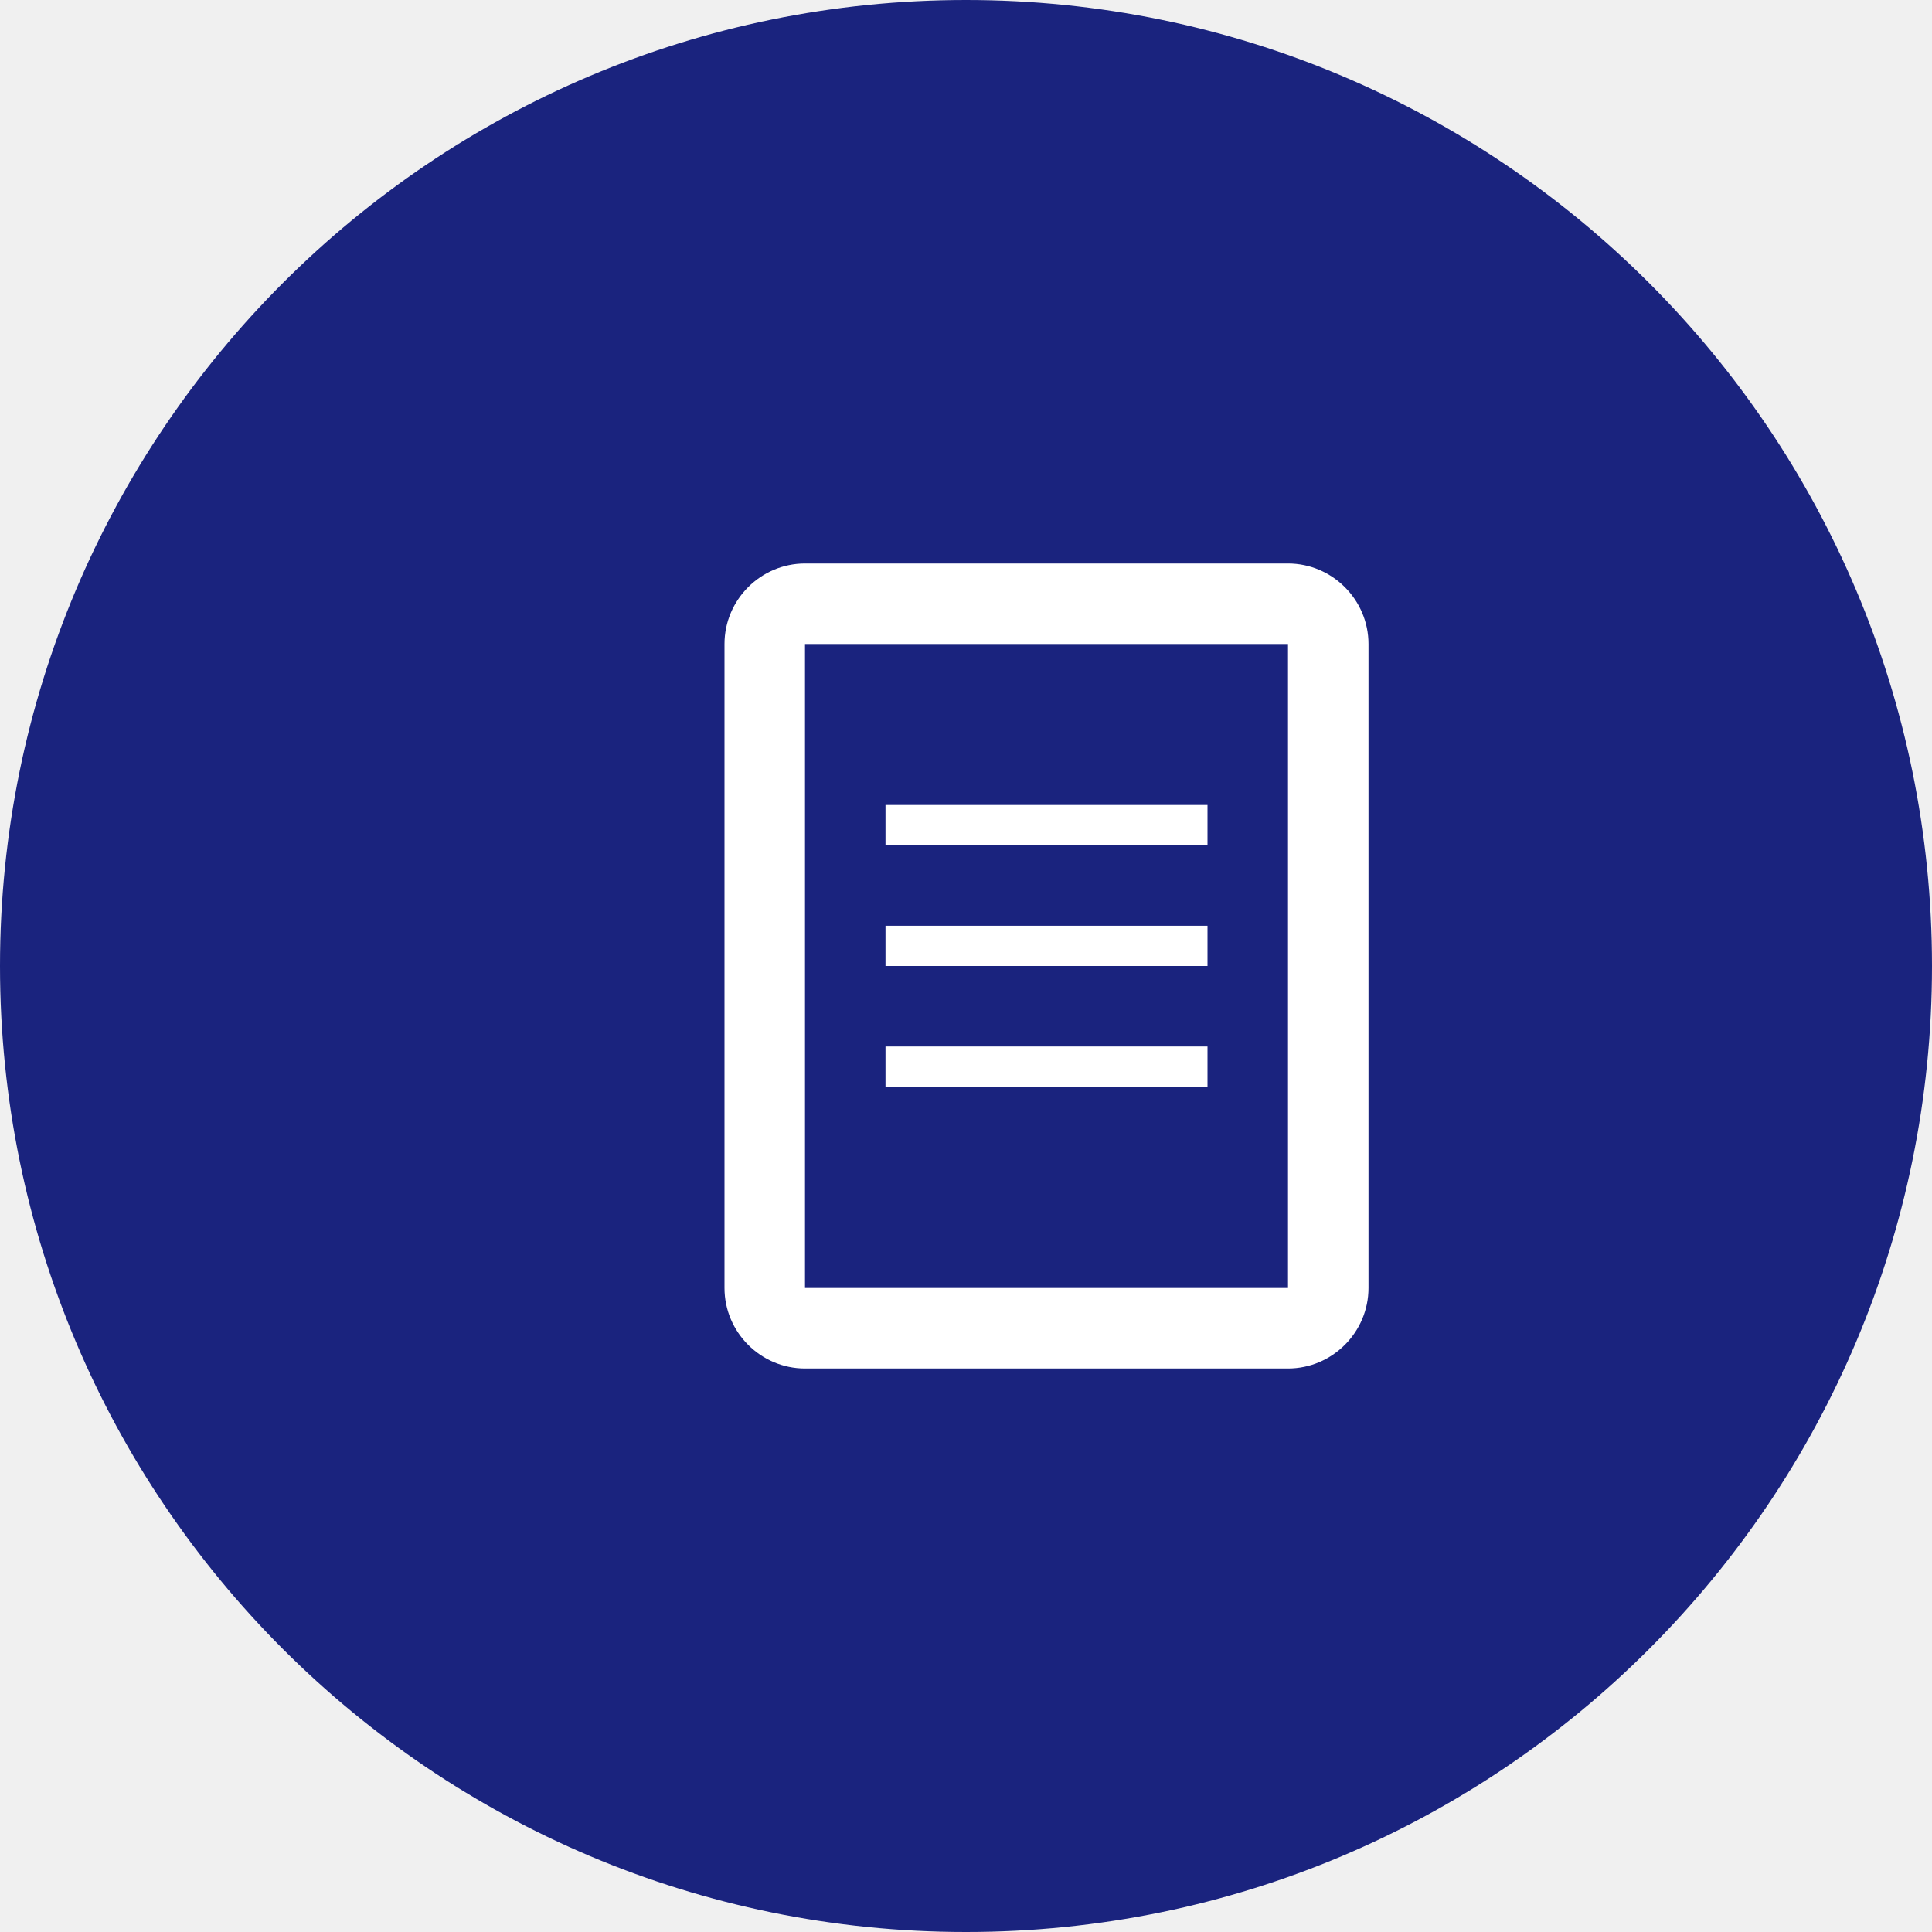
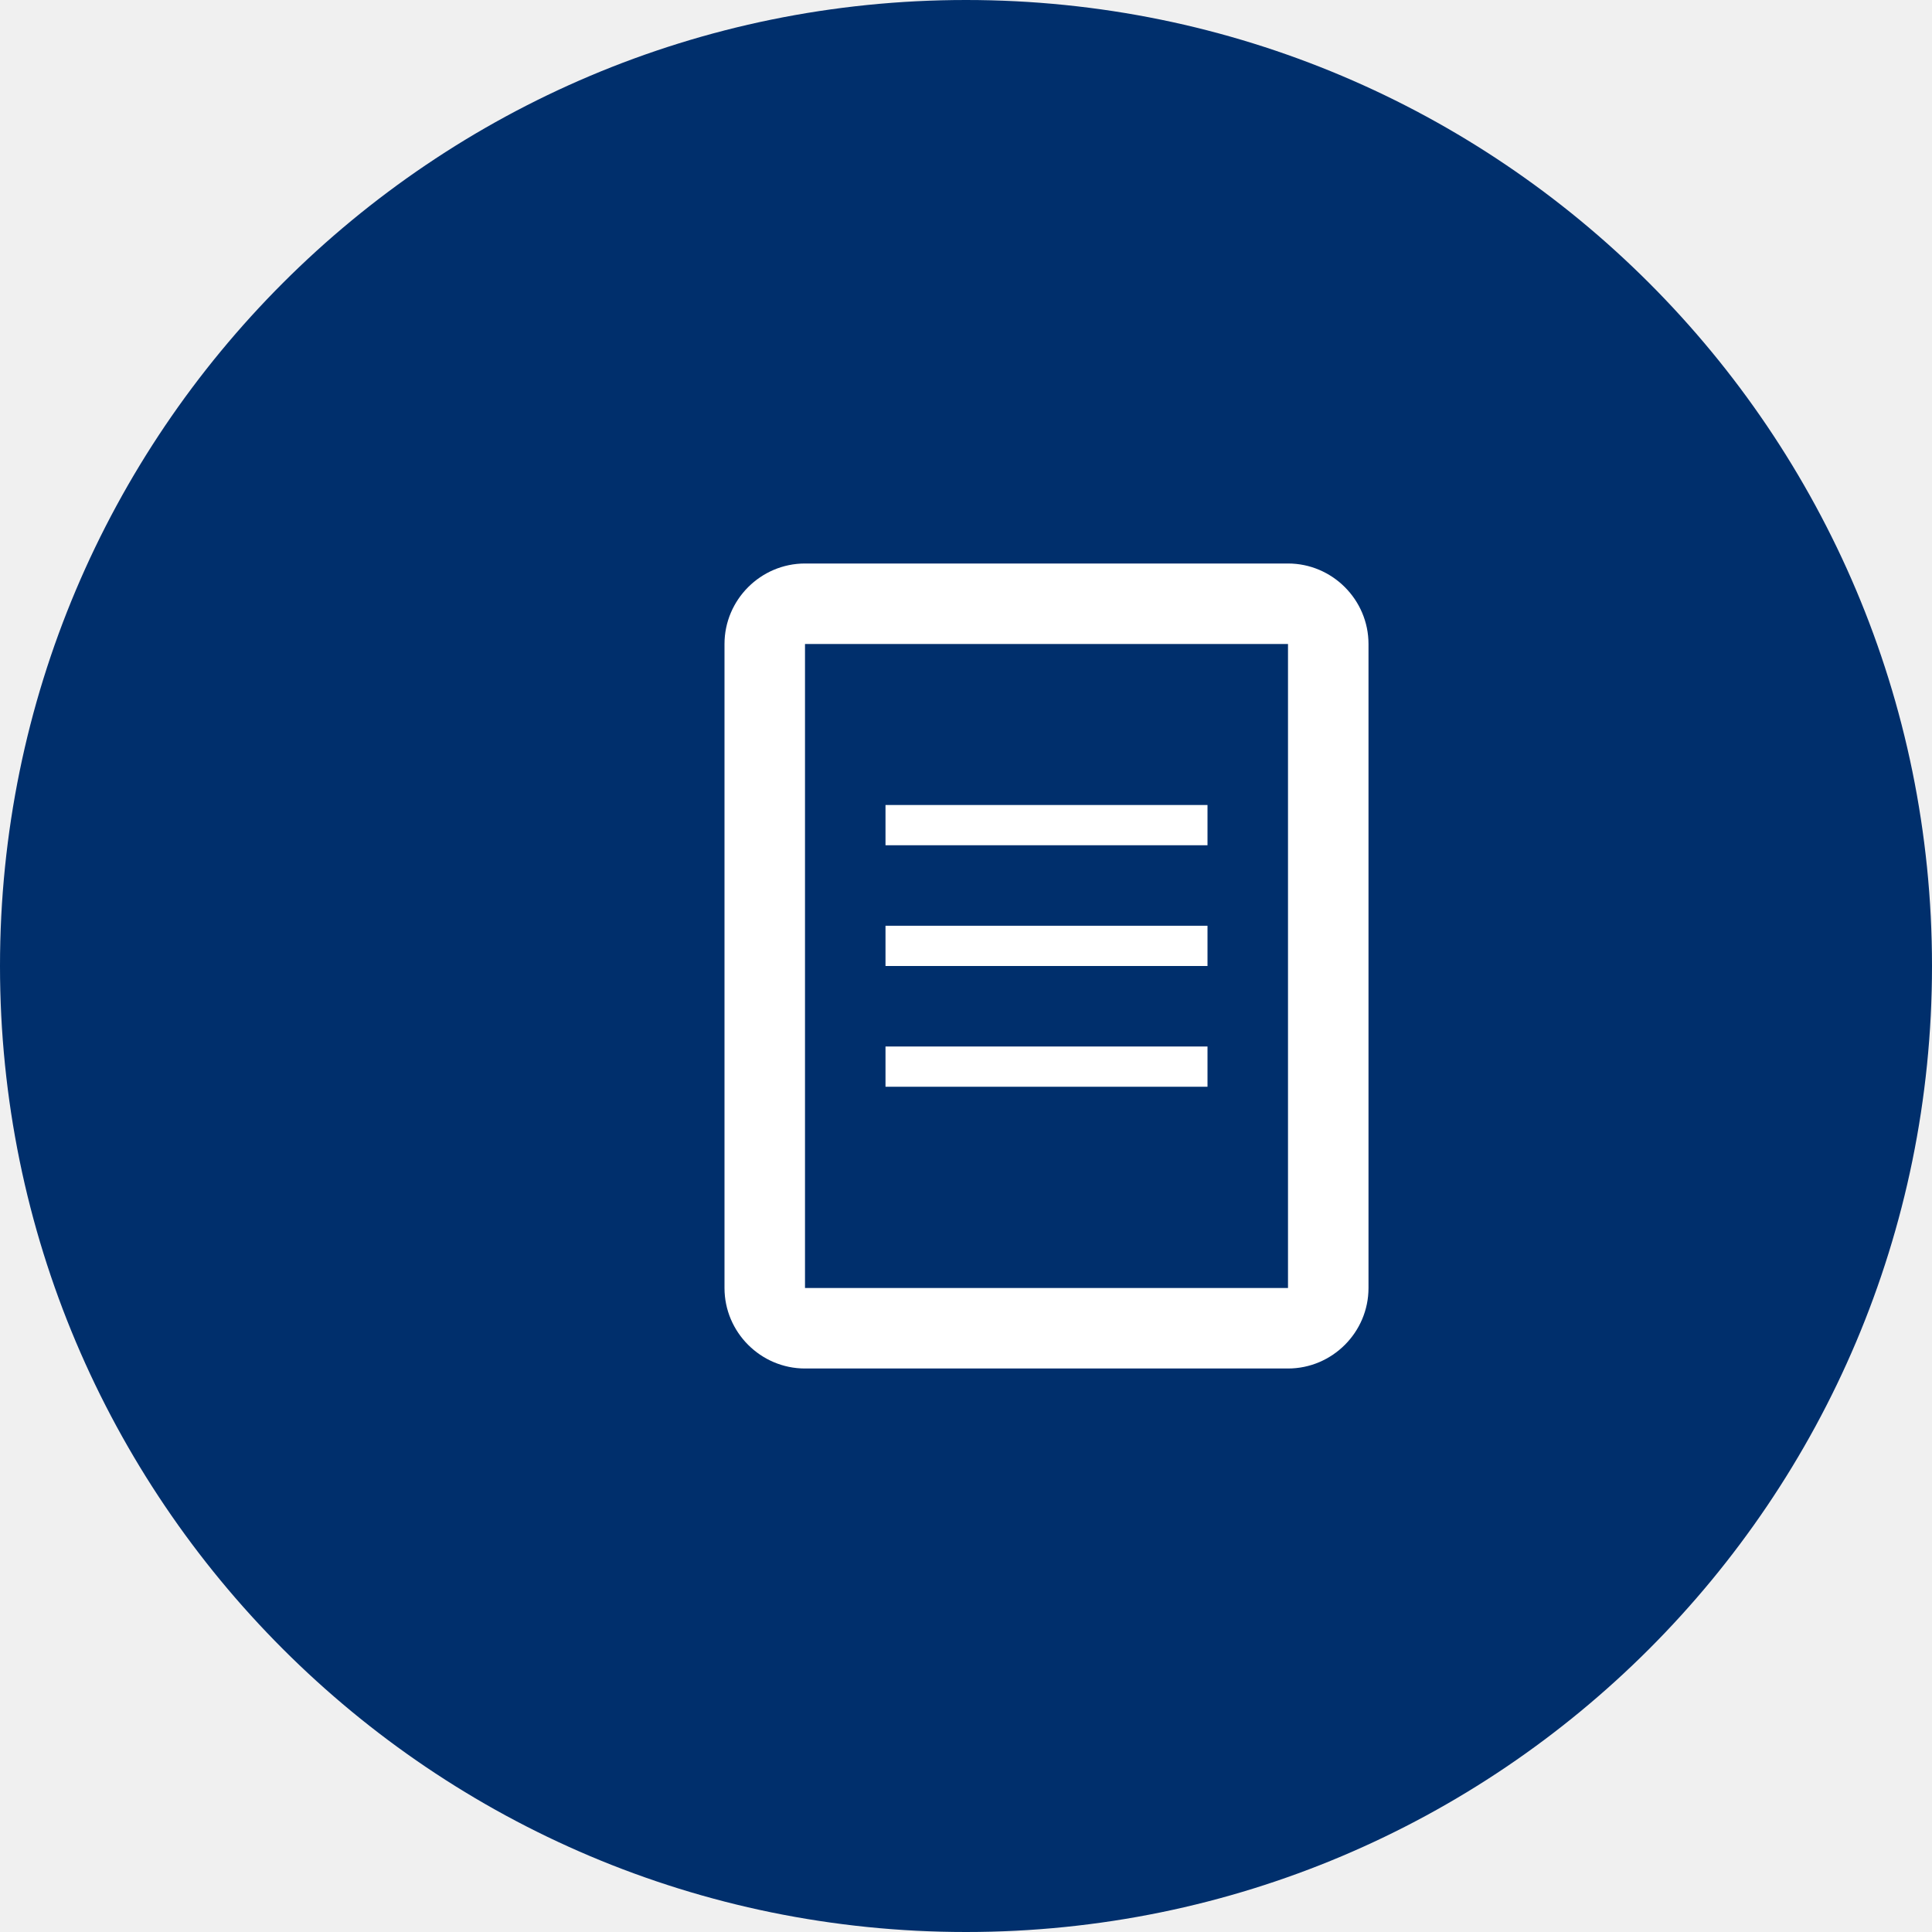
- <svg xmlns="http://www.w3.org/2000/svg" width="48px" height="48px" viewBox="0 0 48 48" version="1.1">
+ <svg xmlns="http://www.w3.org/2000/svg" width="64px" height="64px" viewBox="0 0 48 48" version="1.1">
  <g stroke="none" stroke-width="1" fill="none" fill-rule="evenodd">
    <g>
-       <circle fill="#1A237E" cx="24" cy="24" r="24" />
+       <circle fill="#002f6c" cx="24" cy="24" r="24" />
      <g transform="translate(12, 12)" fill="#FFFFFF">
        <path d="M20,2H8C6.9,2,6,2.9,6,4v16c0,1.1,0.9,2,2,2h12c1.1,0,2-0.9,2-2V4C22,2.9,21.1,2,20,2z M20,20H8V4h12V20z" />
        <rect x="10" y="8" width="8" height="1" />
        <rect x="10" y="11" width="8" height="1" />
        <rect x="10" y="14" width="8" height="1" />
      </g>
    </g>
  </g>
</svg>
